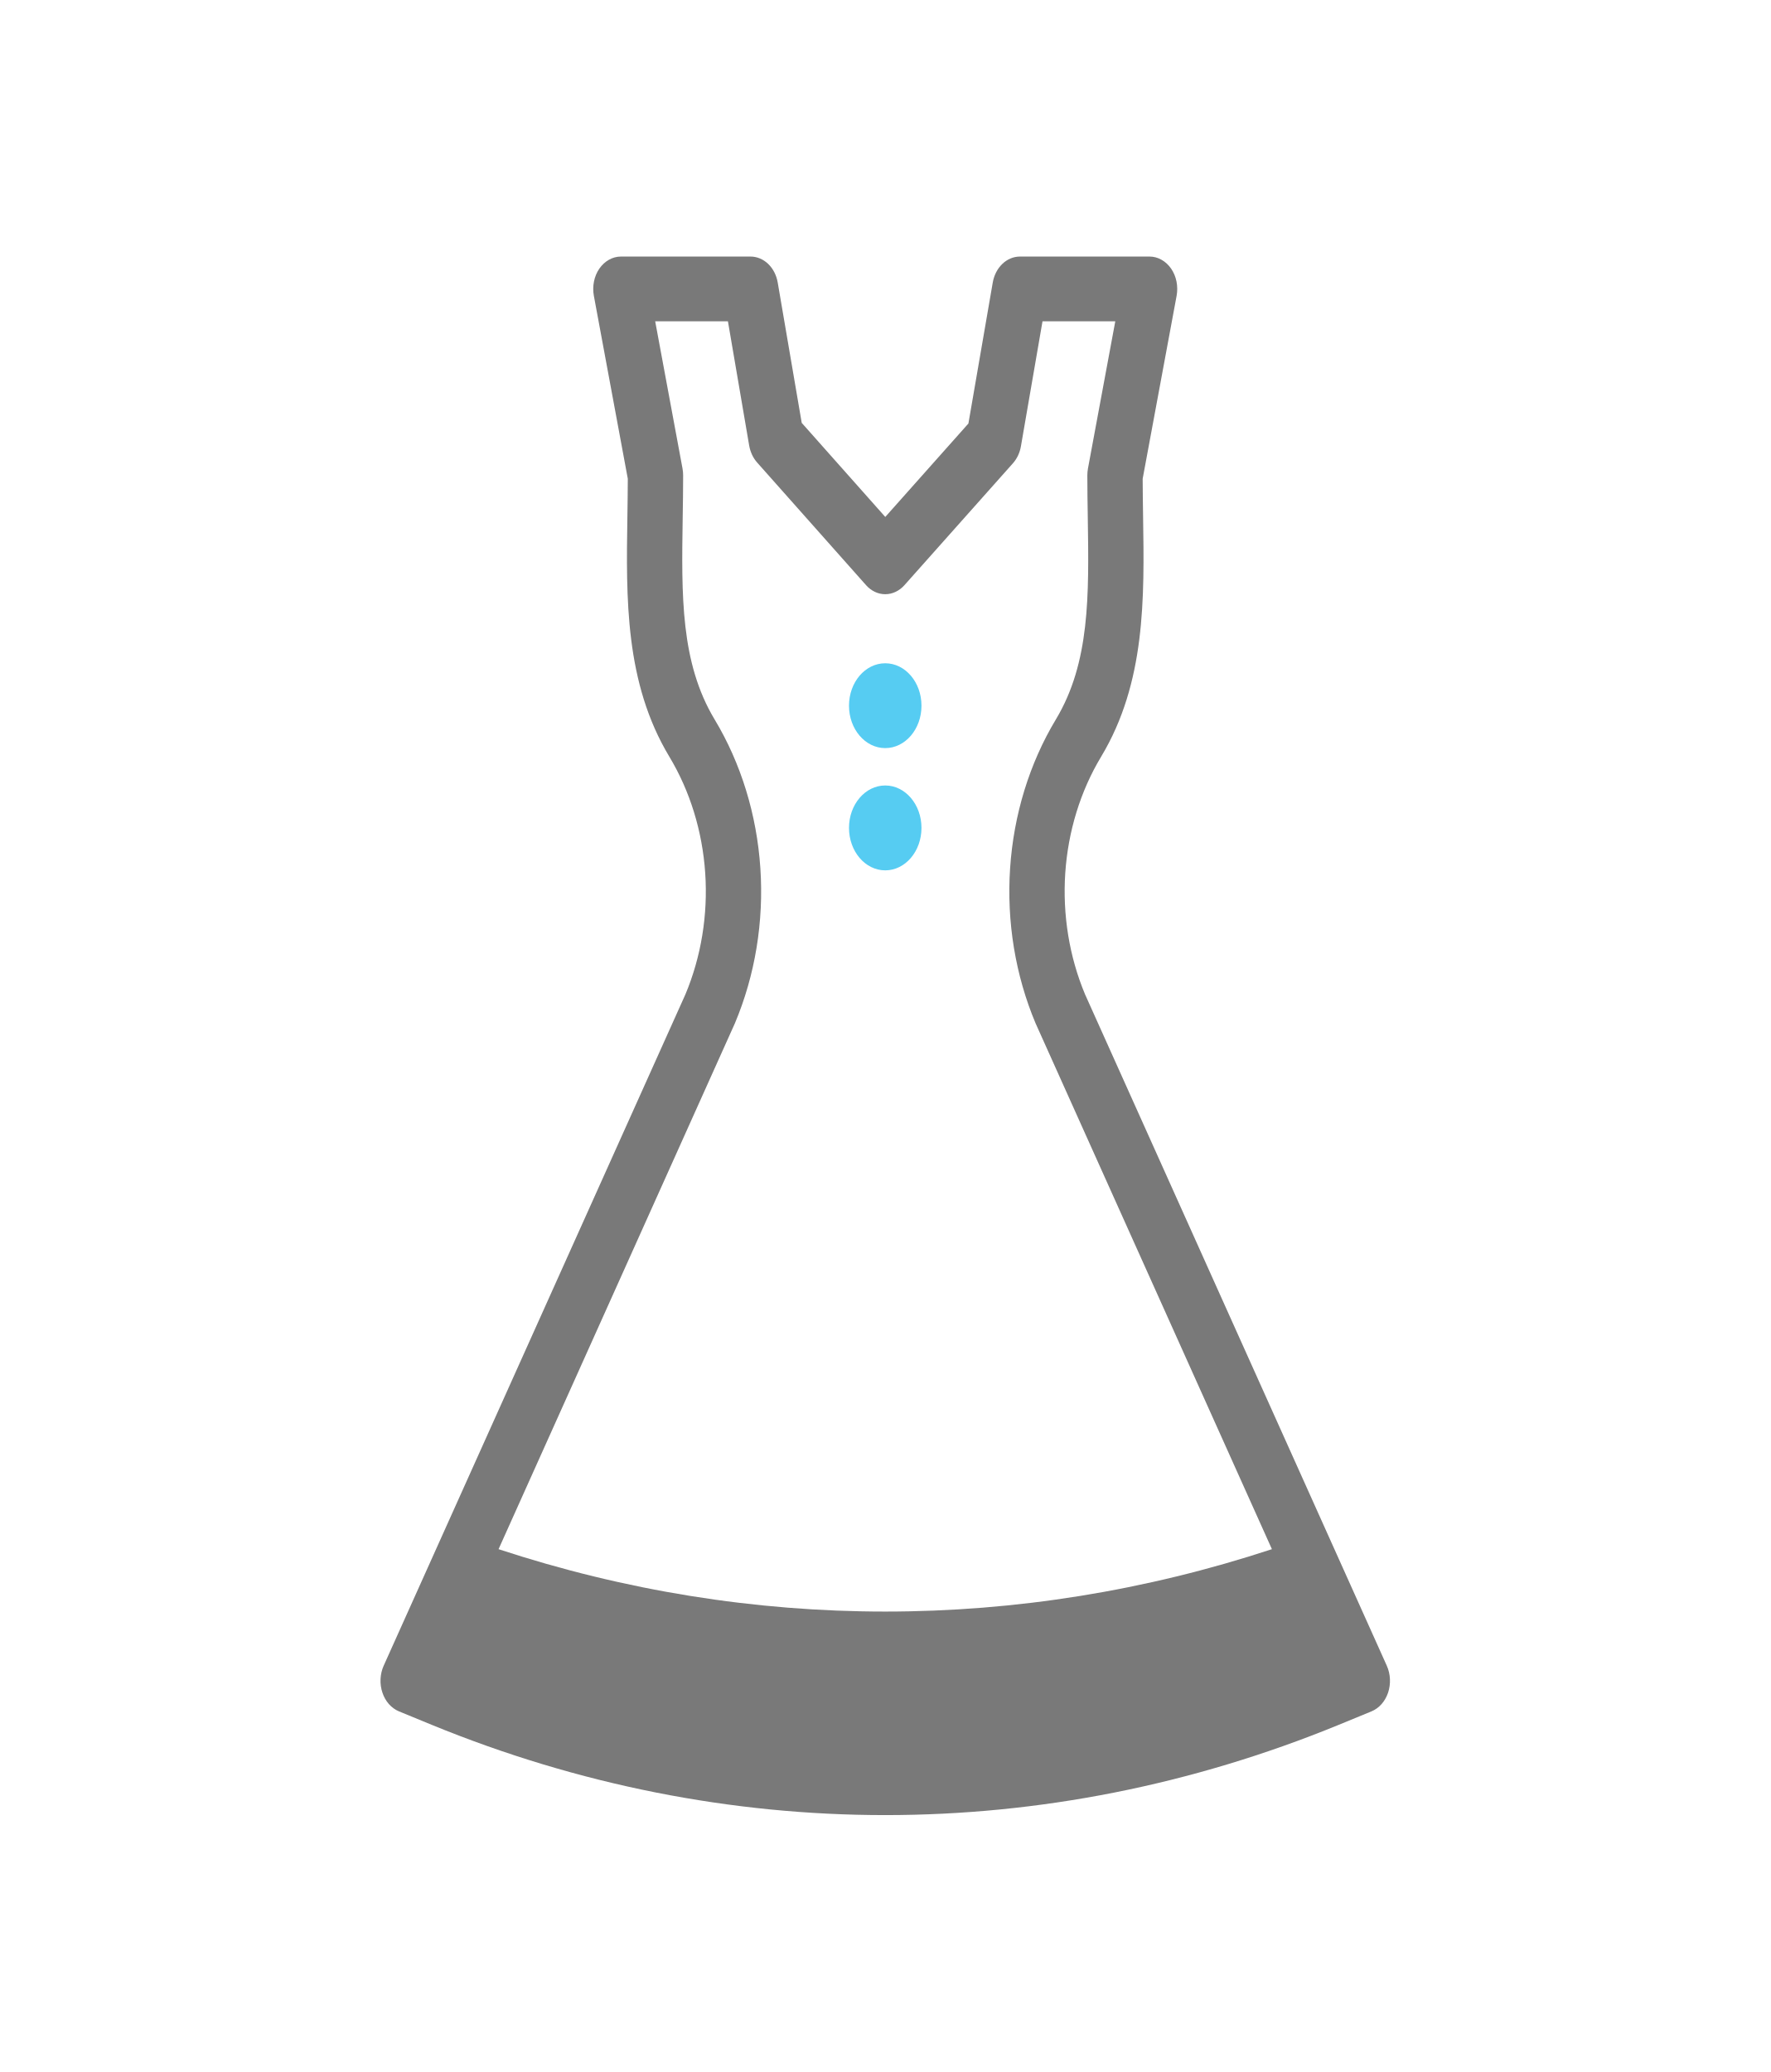
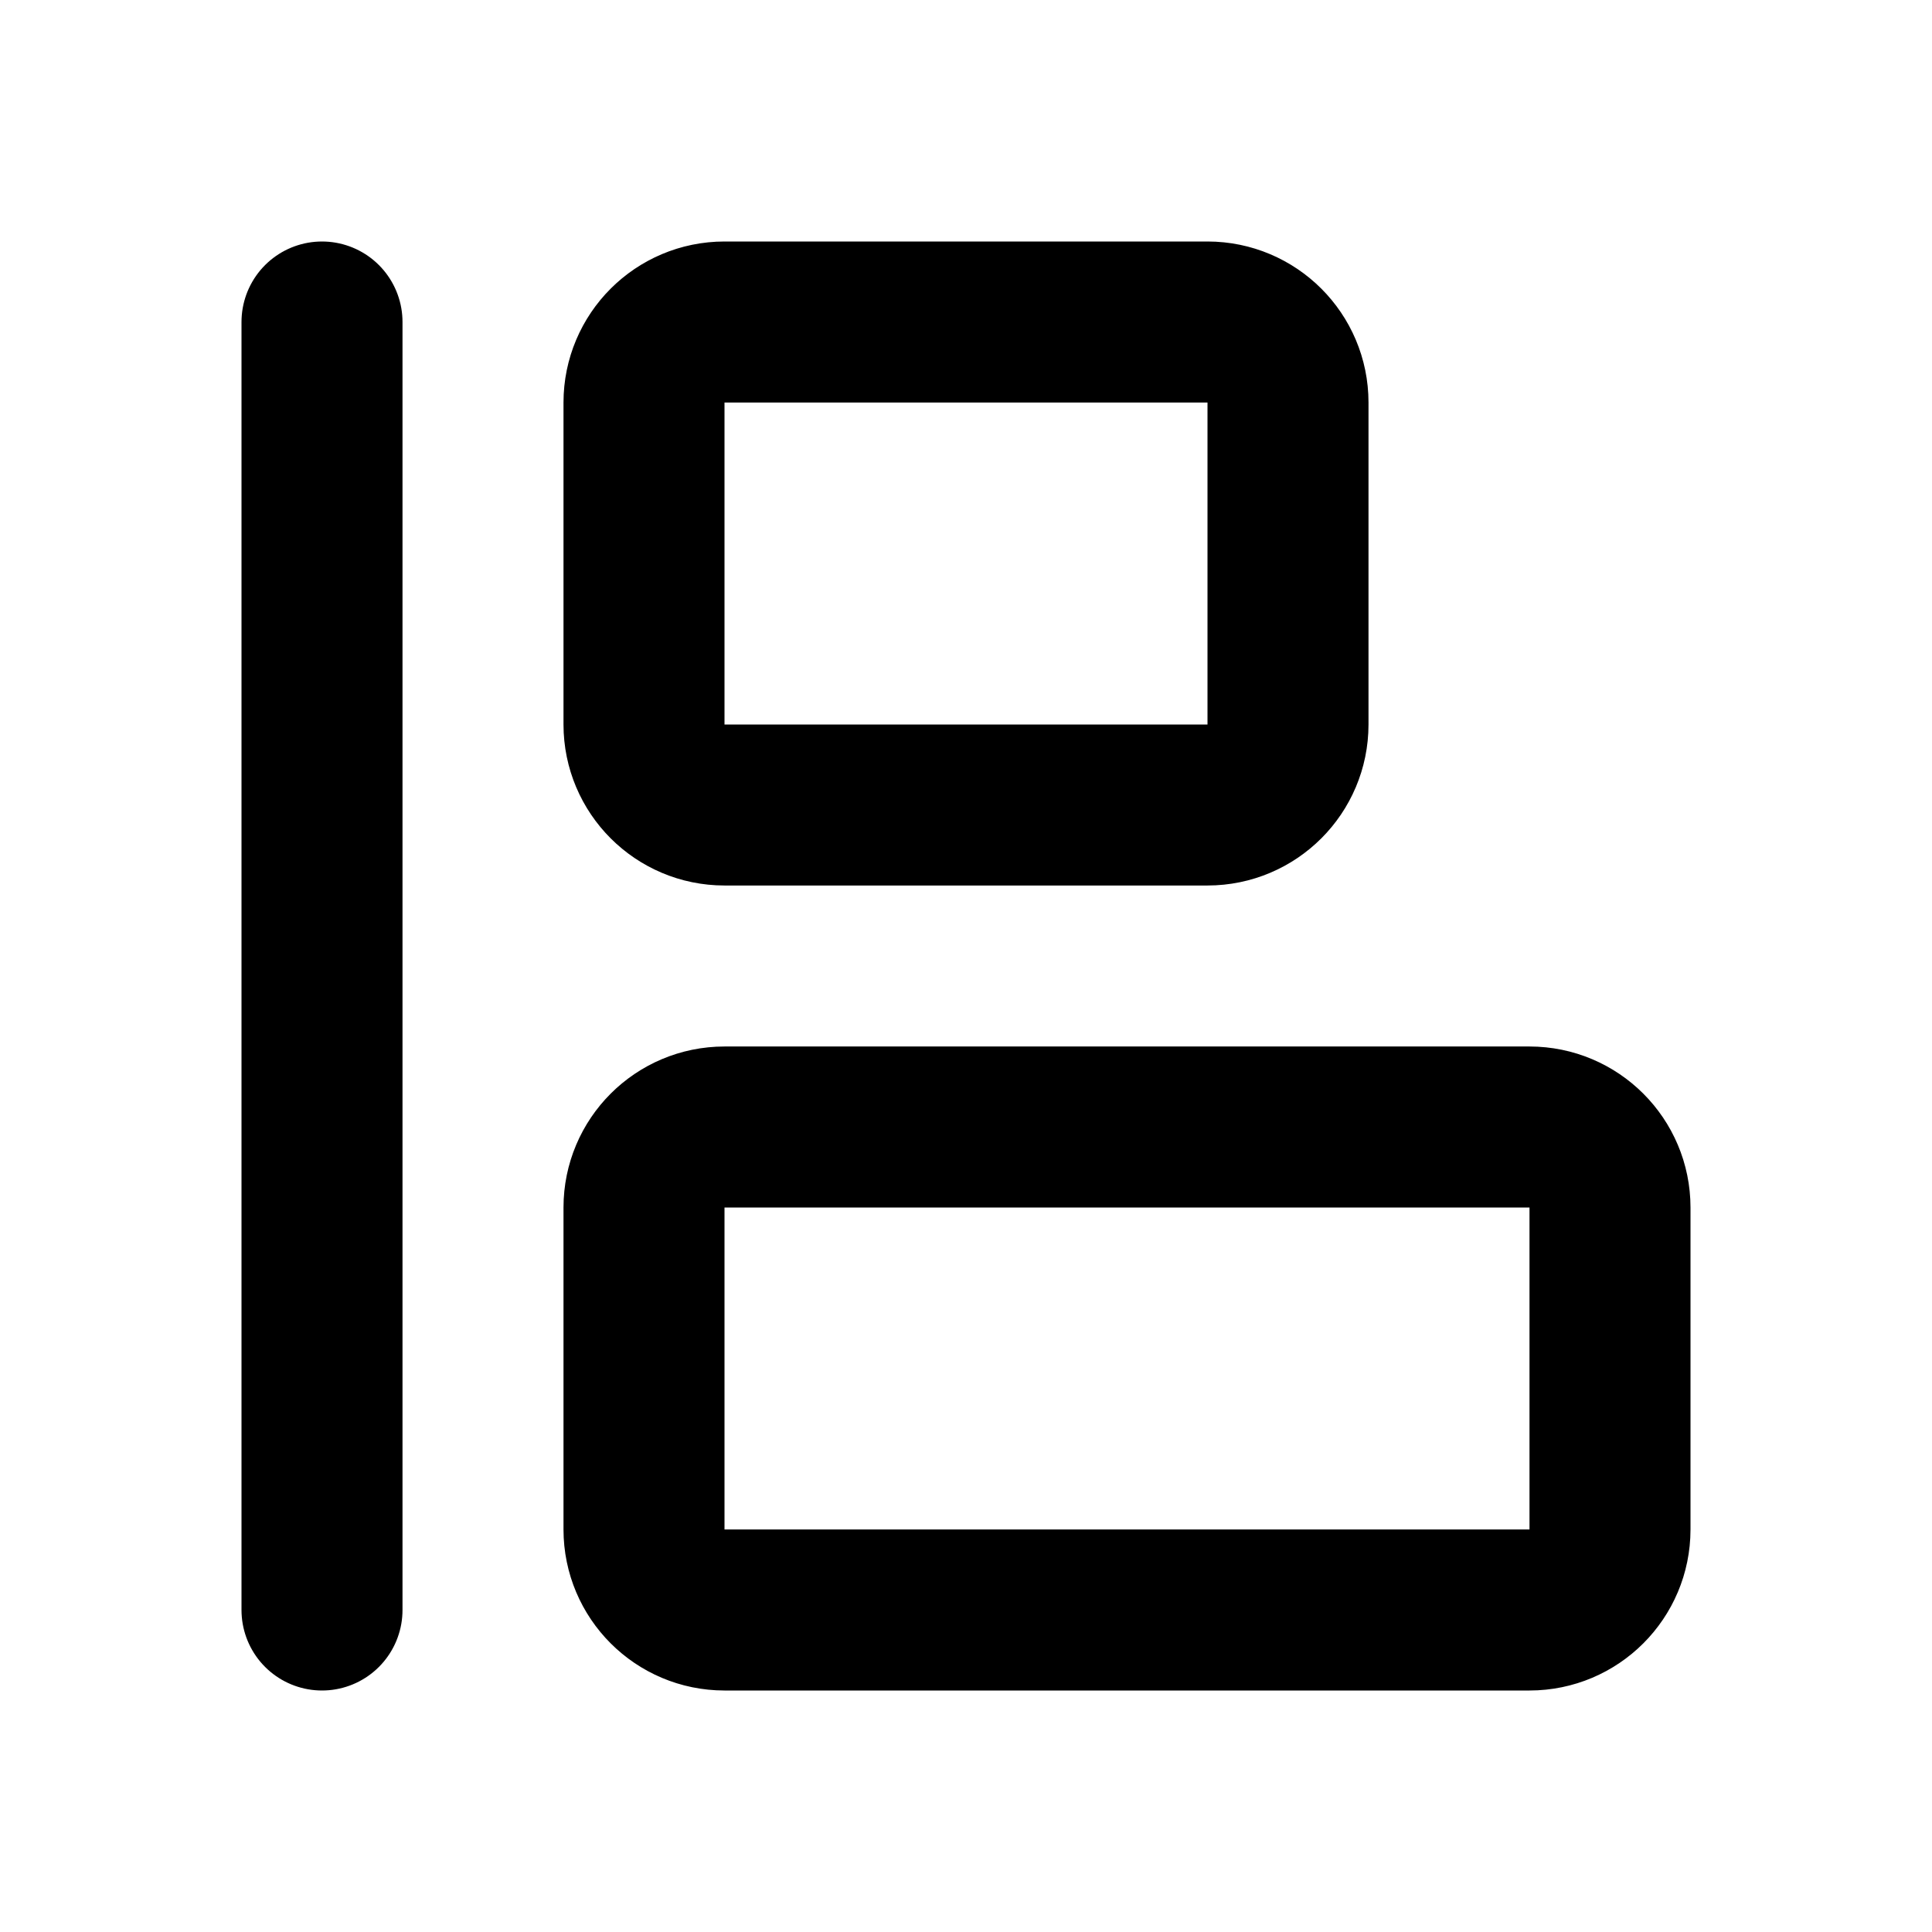
- <svg xmlns="http://www.w3.org/2000/svg" width="47" height="55" viewBox="0 0 47 55" fill="none">
-   <path d="M36.815 44.216L28.805 26.396C28.386 25.396 28.205 24.283 28.279 23.174C28.354 22.064 28.683 20.998 29.23 20.088C30.414 18.12 30.379 15.88 30.345 13.714C30.34 13.384 30.335 13.044 30.334 12.708L31.235 7.852C31.258 7.727 31.257 7.597 31.232 7.472C31.207 7.347 31.158 7.23 31.089 7.13C31.02 7.031 30.933 6.95 30.834 6.895C30.735 6.839 30.627 6.81 30.517 6.81H27.074C26.904 6.811 26.74 6.879 26.609 7.005C26.478 7.13 26.388 7.305 26.354 7.5L25.708 11.242L23.501 13.722L21.283 11.225L20.646 7.501C20.613 7.306 20.523 7.131 20.392 7.005C20.26 6.879 20.096 6.811 19.926 6.81H16.483C16.373 6.81 16.265 6.839 16.166 6.895C16.067 6.95 15.98 7.031 15.911 7.13C15.842 7.23 15.793 7.347 15.768 7.472C15.743 7.597 15.742 7.727 15.765 7.852L16.666 12.708C16.665 13.044 16.66 13.384 16.655 13.714C16.621 15.88 16.586 18.12 17.77 20.088C18.317 20.998 18.646 22.064 18.721 23.174C18.796 24.283 18.614 25.396 18.195 26.396L10.185 44.216C10.136 44.325 10.108 44.446 10.102 44.569C10.096 44.692 10.113 44.816 10.152 44.93C10.19 45.045 10.249 45.149 10.325 45.235C10.401 45.32 10.492 45.386 10.591 45.427L11.457 45.783C19.253 48.98 27.747 48.98 35.543 45.783L36.409 45.427C36.508 45.386 36.599 45.32 36.675 45.235C36.751 45.149 36.81 45.045 36.849 44.93C36.887 44.816 36.904 44.692 36.898 44.569C36.892 44.446 36.864 44.325 36.815 44.216ZM19.499 27.185C19.503 27.179 19.505 27.172 19.508 27.165C20.046 25.888 20.28 24.465 20.185 23.045C20.091 21.626 19.671 20.262 18.971 19.098C18.064 17.59 18.091 15.808 18.123 13.745C18.129 13.377 18.135 12.997 18.135 12.617C18.135 12.555 18.129 12.494 18.118 12.434L17.393 8.529H19.324L19.888 11.826C19.918 11.998 19.991 12.155 20.099 12.277L22.991 15.533C23.128 15.687 23.31 15.773 23.5 15.773C23.689 15.773 23.872 15.687 24.009 15.534L26.891 12.296C26.999 12.174 27.073 12.017 27.102 11.846L27.675 8.529H29.607L28.882 12.434C28.871 12.494 28.865 12.555 28.865 12.617C28.865 12.997 28.871 13.377 28.877 13.745C28.909 15.808 28.936 17.59 28.029 19.098C27.329 20.262 26.909 21.626 26.815 23.045C26.72 24.465 26.954 25.888 27.492 27.165C27.495 27.172 27.498 27.179 27.501 27.185L33.765 41.122C27.052 43.33 19.948 43.33 13.235 41.122L19.499 27.185Z" fill="#212121" fill-opacity="0.6" />
-   <path d="M23.5 19.858C24.032 19.858 24.462 19.354 24.462 18.732C24.462 18.11 24.032 17.606 23.5 17.606C22.968 17.606 22.538 18.11 22.538 18.732C22.538 19.354 22.968 19.858 23.5 19.858Z" fill="#56CCF2" />
-   <path d="M23.5 23.103C24.032 23.103 24.462 22.598 24.462 21.976C24.462 21.354 24.032 20.85 23.5 20.85C22.968 20.85 22.538 21.354 22.538 21.976C22.538 22.598 22.968 23.103 23.5 23.103Z" fill="#56CCF2" />
+ <svg xmlns="http://www.w3.org/2000/svg" width="800px" height="800px" viewBox="0 0 24 24" fill="none">
+   <path d="M4 4V20M9 10H15C15.552 10 16 9.552 16 9V5C16 4.448 15.552 4 15 4H9C8.448 4 8 4.448 8 5V9C8 9.552 8.448 10 9 10ZM9 20H19C19.552 20 20 19.552 20 19V15C20 14.448 19.552 14 19 14H9C8.448 14 8 14.448 8 15V19C8 19.552 8.448 20 9 20Z" stroke="#000000" stroke-width="2" stroke-linecap="round" stroke-linejoin="round" />
</svg>
